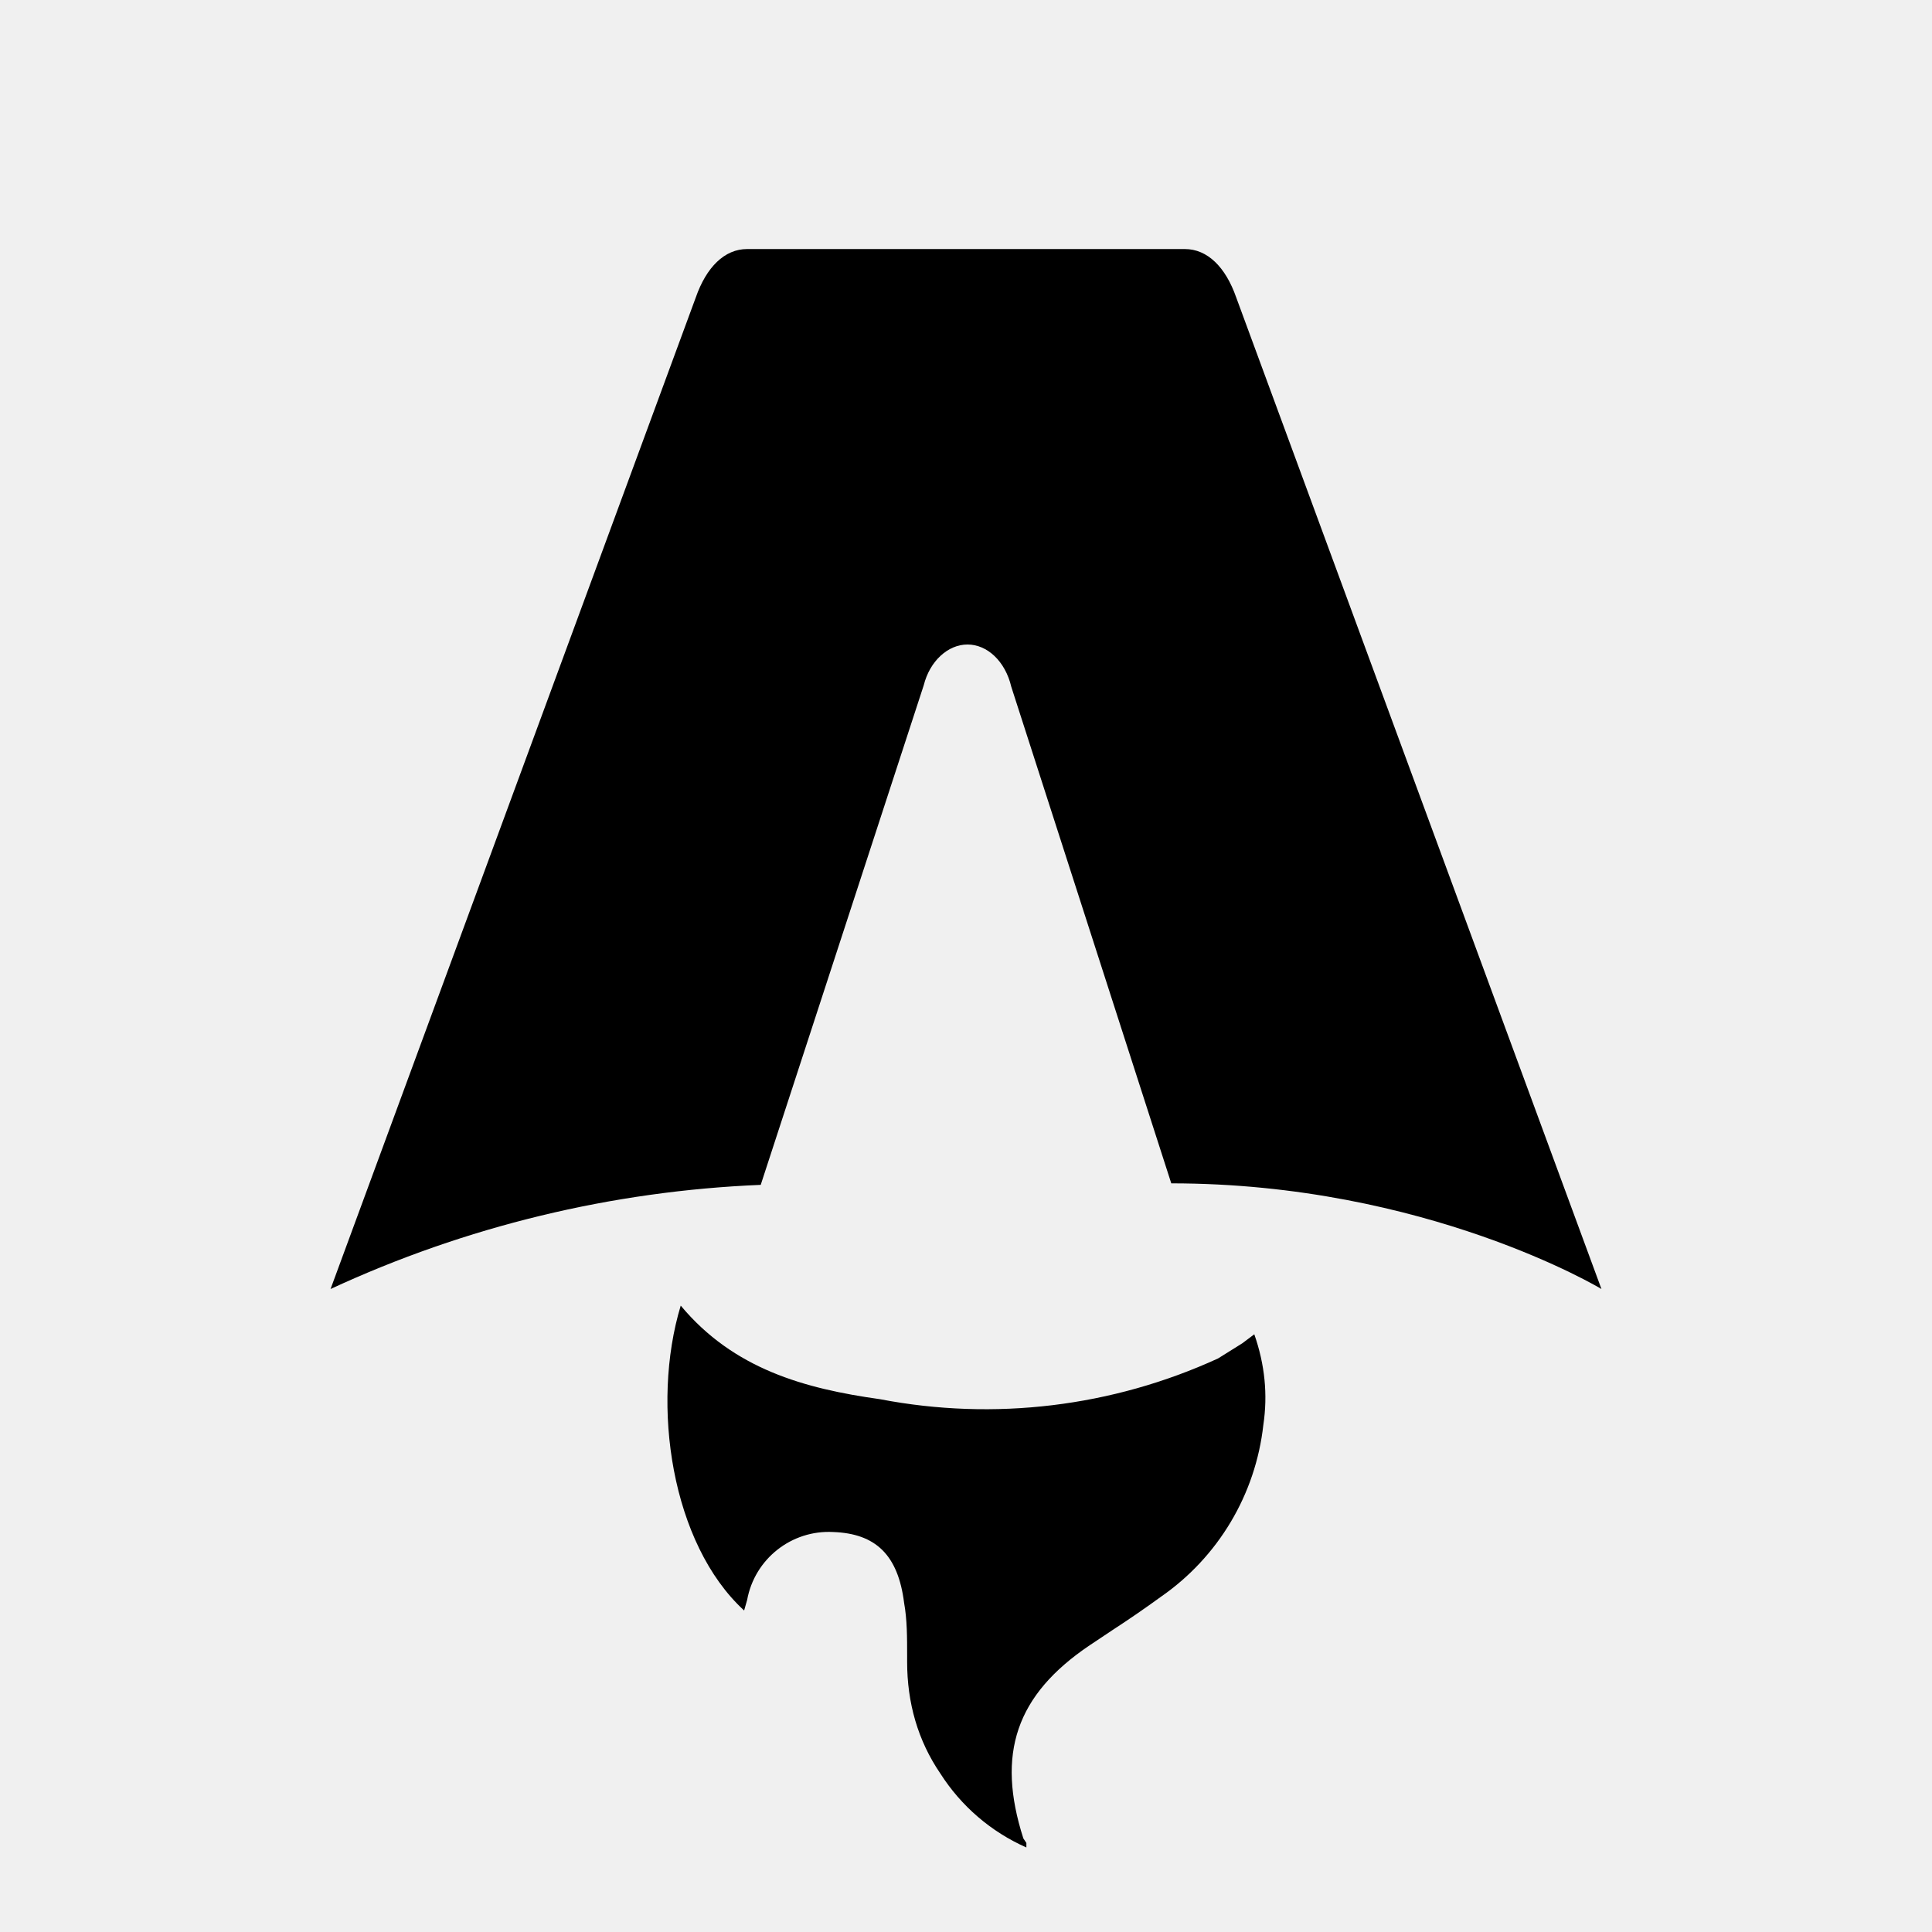
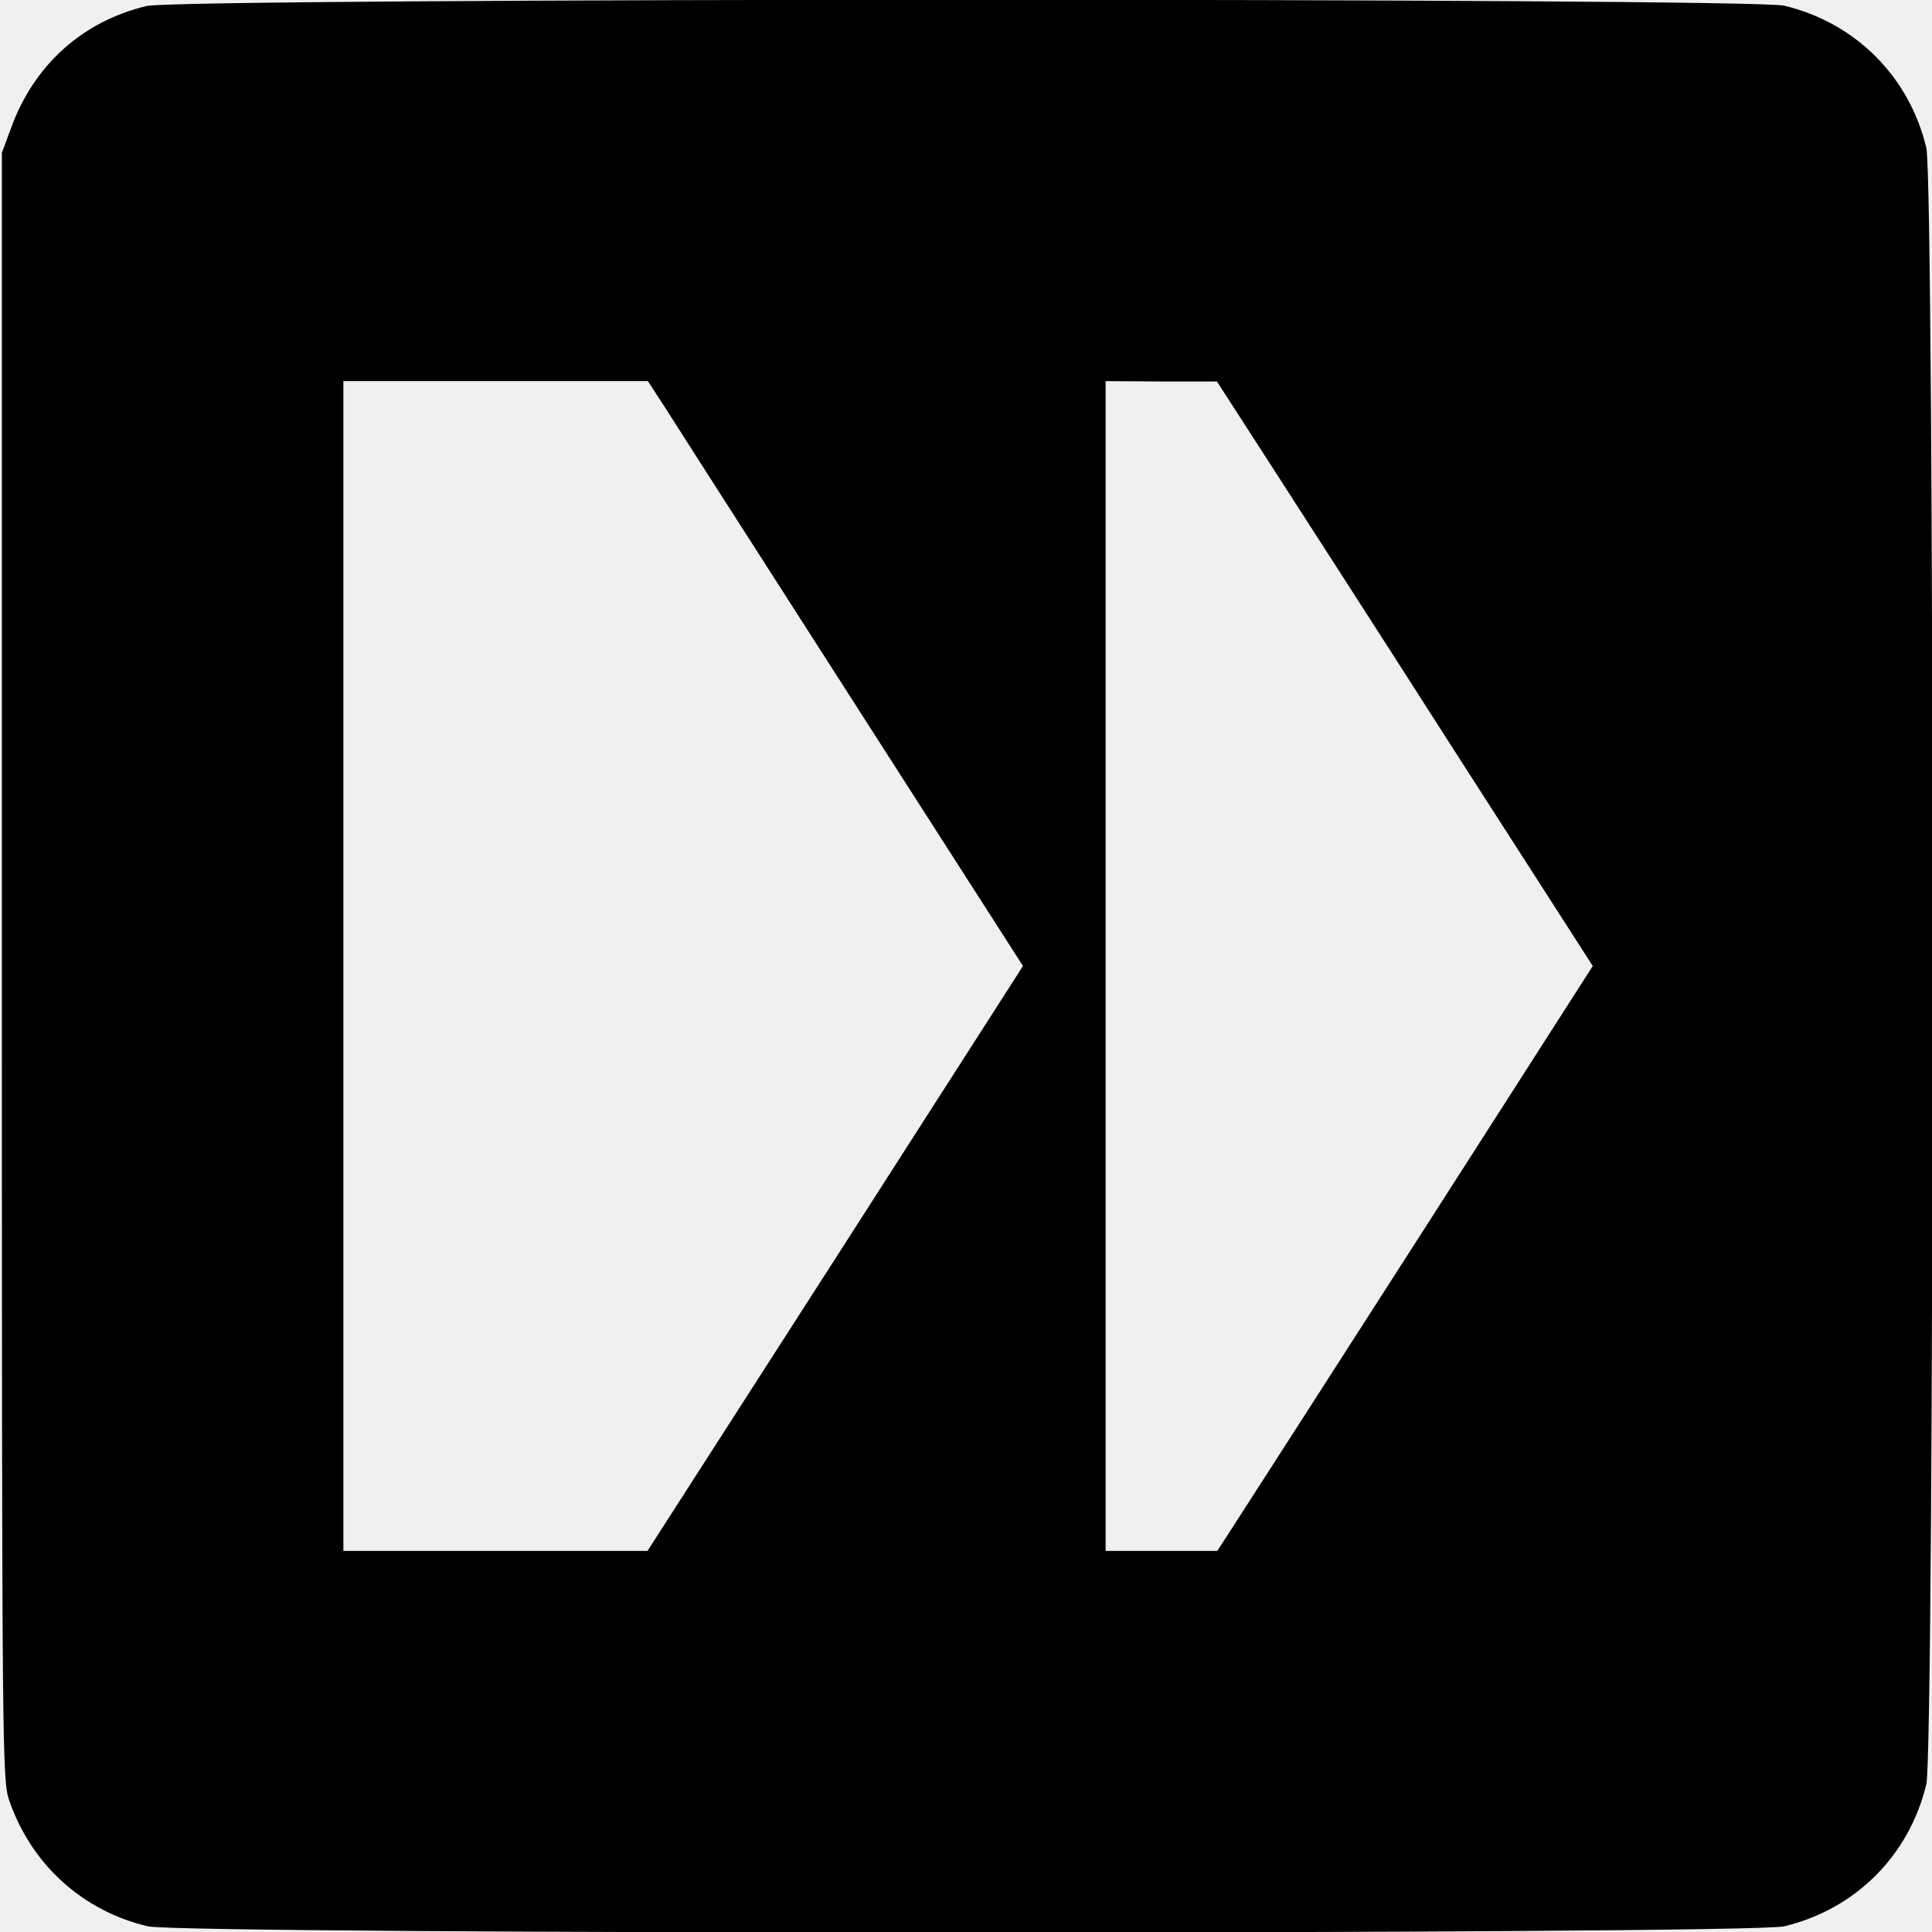
- <svg xmlns="http://www.w3.org/2000/svg" fill="none" viewBox="0 0 128 128">
-   <path d="M50.4 78.5a75.1 75.1 0 0 0-28.5 6.9l24.2-65.7c.7-2 1.9-3.2 3.4-3.2h29c1.5 0 2.7 1.2 3.4 3.2l24.2 65.7s-11.6-7-28.5-7L67 45.5c-.4-1.7-1.6-2.8-2.9-2.8-1.3 0-2.5 1.1-2.9 2.7L50.4 78.5Zm-1.1 28.2Zm-4.2-20.2c-2 6.6-.6 15.8 4.2 20.2a17.5 17.5 0 0 1 .2-.7 5.5 5.5 0 0 1 5.7-4.5c2.8.1 4.3 1.5 4.7 4.7.2 1.1.2 2.3.2 3.5v.4c0 2.7.7 5.2 2.2 7.4a13 13 0 0 0 5.7 4.9v-.3l-.2-.3c-1.8-5.6-.5-9.5 4.4-12.8l1.5-1a73 73 0 0 0 3.2-2.2 16 16 0 0 0 6.8-11.4c.3-2 .1-4-.6-6l-.8.6-1.6 1a37 37 0 0 1-22.4 2.7c-5-.7-9.7-2-13.2-6.2Z" />
-   <style>
-         path { fill: #000; }
-         @media (prefers-color-scheme: dark) {
-             path { fill: #FFF; }
-         }
-     </style>
+ <svg xmlns="http://www.w3.org/2000/svg" version="1.0" width="512pt" height="512pt" viewBox="0 0 512 512" preserveAspectRatio="xMidYMid meet">
+   <g transform="translate(0,512) scale(0.1,-0.1)" fill="#000000" stroke="none">
+     <path d="M388 5104 c-170 -41 -298 -156 -359 -324 l-24 -65 0 -2155 c0 -2081 1 -2157 19 -2210 58 -170 194 -294 368 -335 95 -22 4241 -22 4336 0 189 45 332 188 377 377 22 95 22 4241 0 4336 -45 189 -188 332 -377 377 -91 21 -4252 21 -4340 -1z m1379 -1071 c27 -43 251 -392 497 -776 l447 -697 -497 -775 -498 -775 -403 0 -403 0 0 1550 0 1550 404 0 403 0 50 -77z m1582 -116 c68 -106 293 -454 498 -775 l374 -582 -444 -693 c-244 -380 -468 -729 -498 -775 l-53 -82 -148 0 -148 0 0 1550 0 1550 148 -1 147 0 124 -192z" />
+   </g>
</svg>
